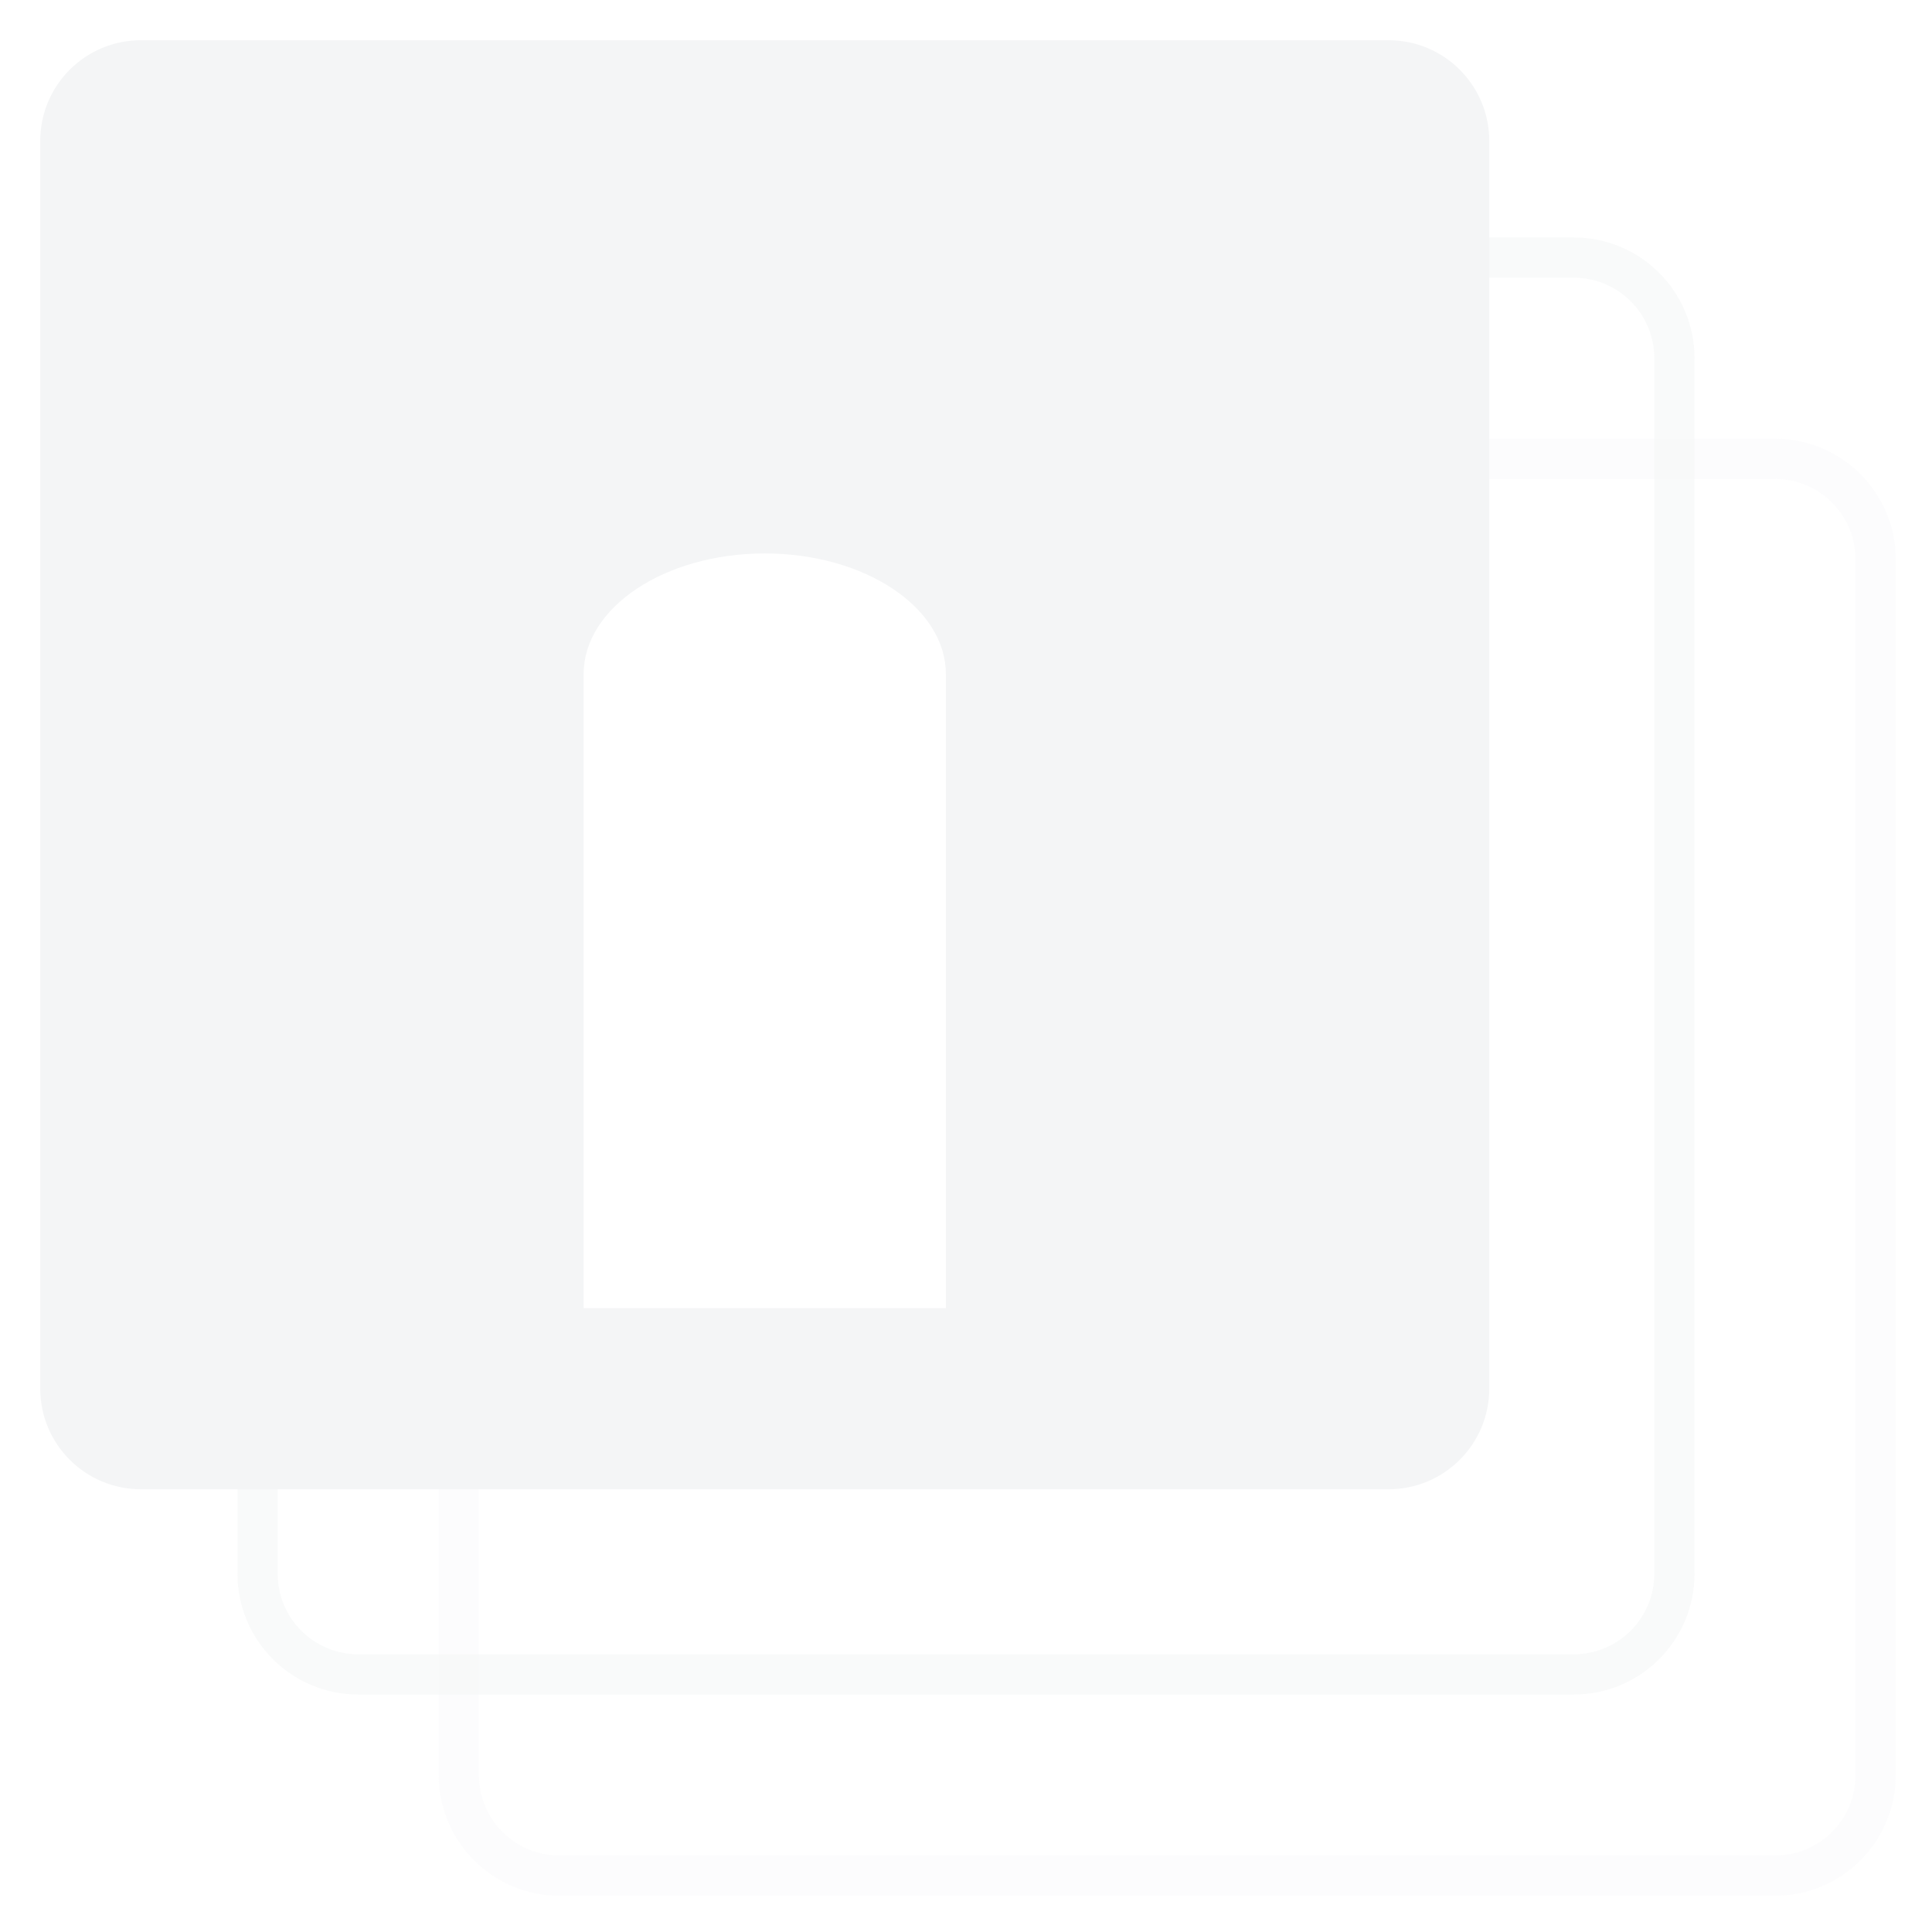
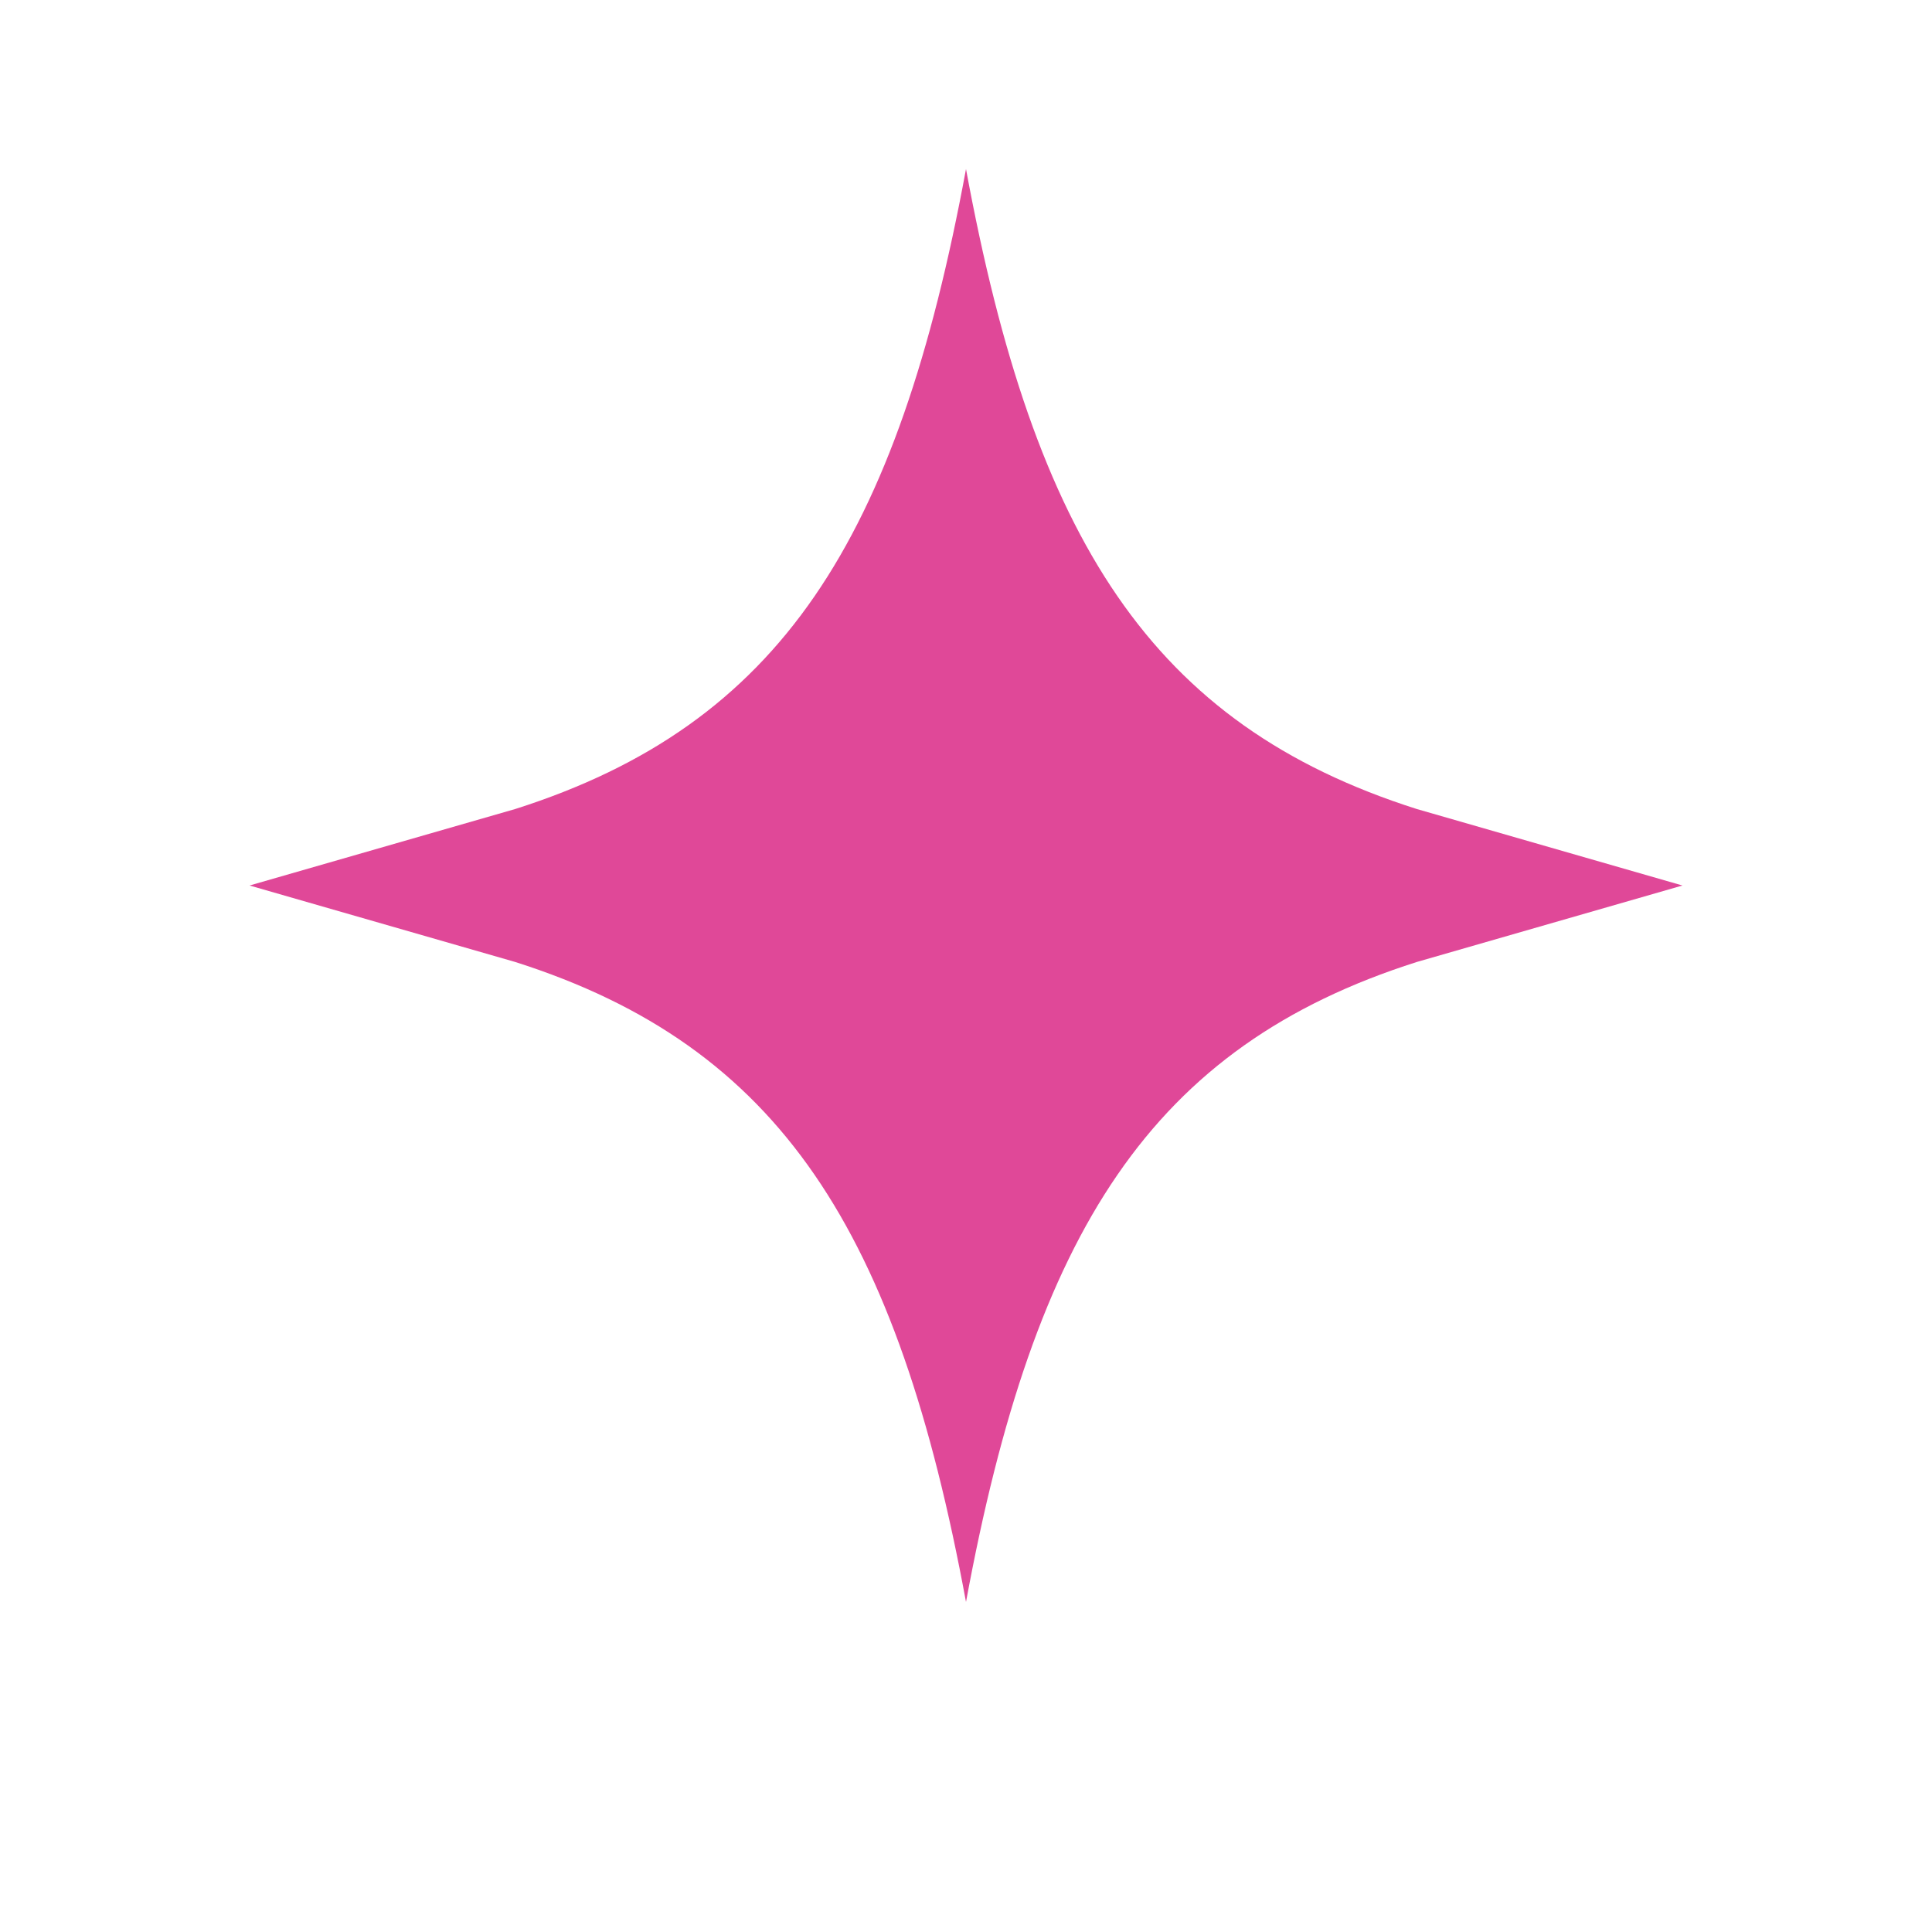
- <svg xmlns="http://www.w3.org/2000/svg" viewBox="-2 -2 96 96" width="96" height="96">
-   <rect x="20.8" y="20.8" width="70.4" height="70.4" rx="5" fill="none" stroke="#F4F5F6" stroke-width="2" stroke-opacity="0.3" />
-   <rect x="10.8" y="10.8" width="70.4" height="70.4" rx="5" fill="none" stroke="#F4F5F6" stroke-width="2" stroke-opacity="0.55" />
-   <path d="M5 0H67A5 5 0 0 1 72 5V67A5 5 0 0 1 67 72H5A5 5 0 0 1 0 67V5A5 5 0 0 1 5 0ZM27 31.5A9 6 0 0 1 45 31.5V63H27Z" fill="#F4F5F6" fill-rule="evenodd" />
+ <svg xmlns="http://www.w3.org/2000/svg" viewBox="0 0 24 24" width="24" height="24">
+   <path d="M12 2.1c.85 4.6 2.3 6.9 5.6 7.95l3.3.95-3.3.95c-3.3 1.05-4.75 3.35-5.6 7.95-.85-4.6-2.3-6.9-5.6-7.95L3.1 11l3.3-.95C9.7 9 11.15 6.7 12 2.1z" fill="#E04898" />
</svg>
